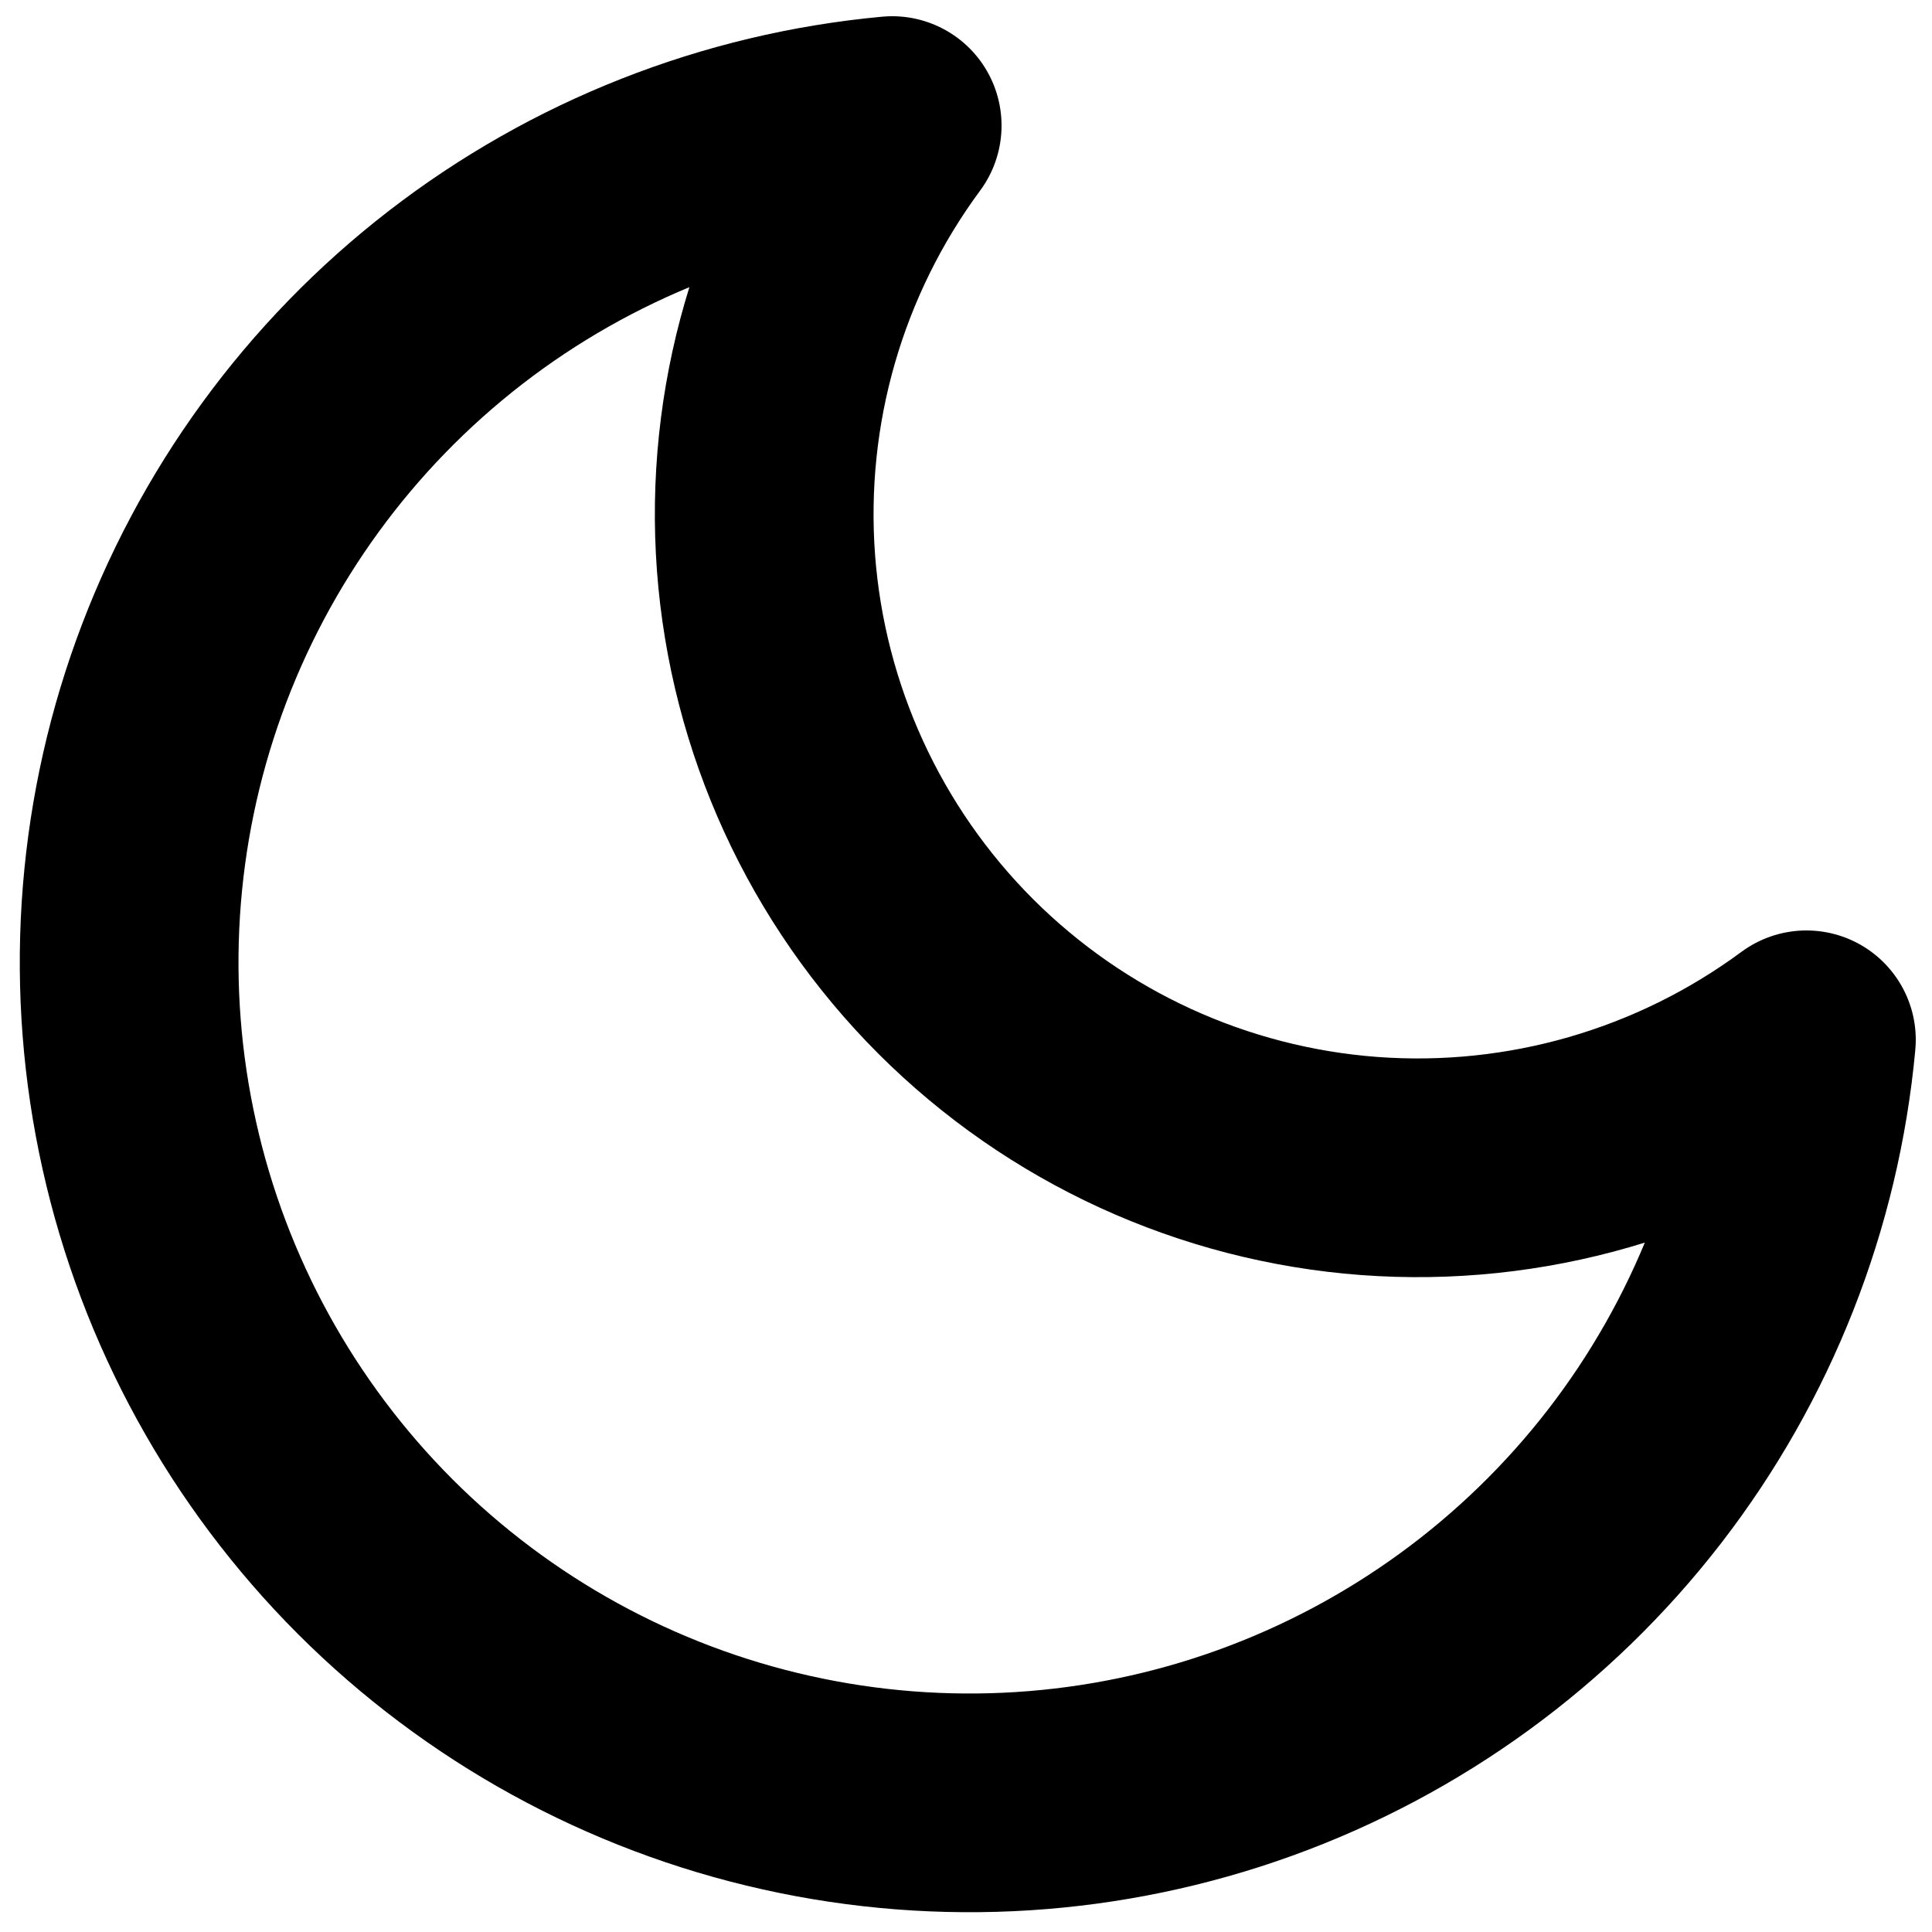
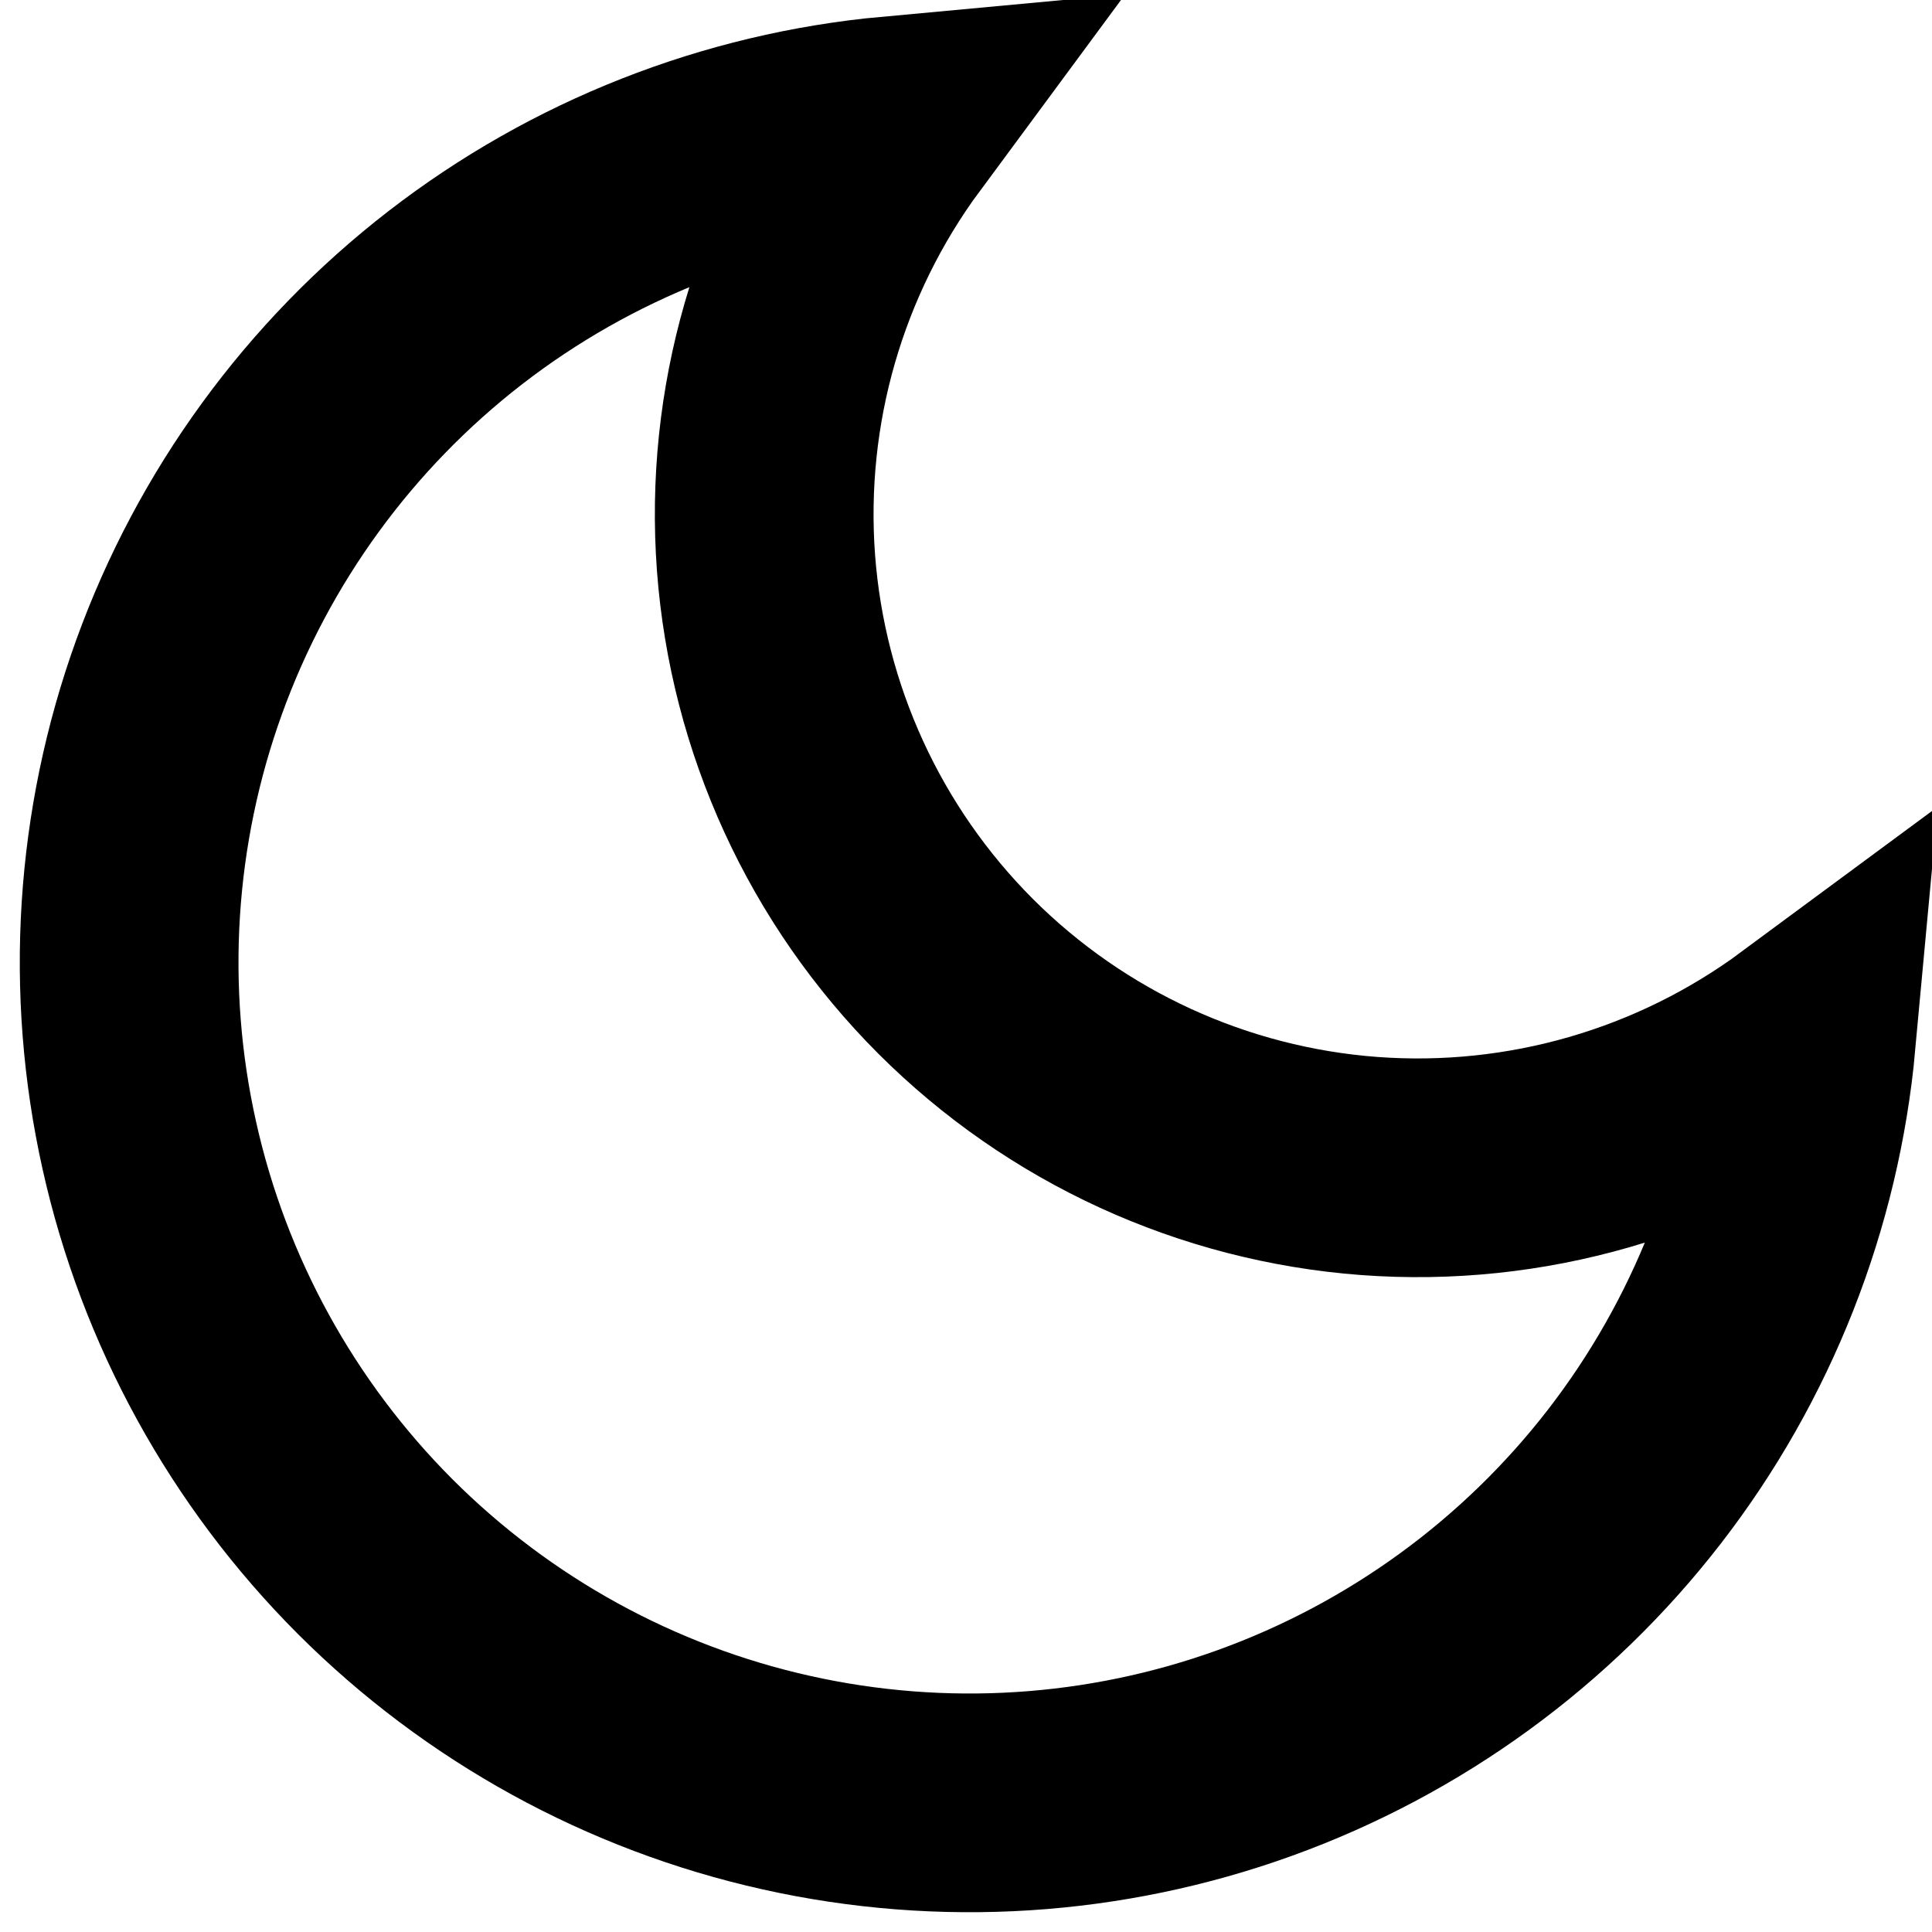
<svg xmlns="http://www.w3.org/2000/svg" width="25" height="25" viewBox="0 0 25 25" fill="none">
-   <path d="M23.375 13.455C23.185 15.511 22.413 17.472 21.15 19.106C19.886 20.74 18.183 21.98 16.241 22.682C14.298 23.384 12.195 23.518 10.179 23.068C8.163 22.619 6.317 21.604 4.856 20.144C3.396 18.683 2.381 16.837 1.932 14.821C1.482 12.805 1.616 10.702 2.318 8.759C3.02 6.817 4.26 5.114 5.894 3.85C7.528 2.587 9.489 1.815 11.545 1.625C10.341 3.254 9.762 5.261 9.912 7.282C10.063 9.302 10.934 11.201 12.366 12.634C13.799 14.066 15.698 14.937 17.718 15.088C19.739 15.238 21.746 14.659 23.375 13.455Z" stroke="black" stroke-width="2.83" stroke-linecap="round" stroke-linejoin="round" />
+   <path d="M23.375 13.455C23.185 15.511 22.413 17.472 21.15 19.106C19.886 20.74 18.183 21.98 16.241 22.682C14.298 23.384 12.195 23.518 10.179 23.068C8.163 22.619 6.317 21.604 4.856 20.144C3.396 18.683 2.381 16.837 1.932 14.821C1.482 12.805 1.616 10.702 2.318 8.759C3.02 6.817 4.26 5.114 5.894 3.85C7.528 2.587 9.489 1.815 11.545 1.625C10.341 3.254 9.762 5.261 9.912 7.282C10.063 9.302 10.934 11.201 12.366 12.634C13.799 14.066 15.698 14.937 17.718 15.088C19.739 15.238 21.746 14.659 23.375 13.455Z" stroke="black" stroke-width="2.83" stroke-linecap="round" strokeLinejoin="round" />
</svg>
